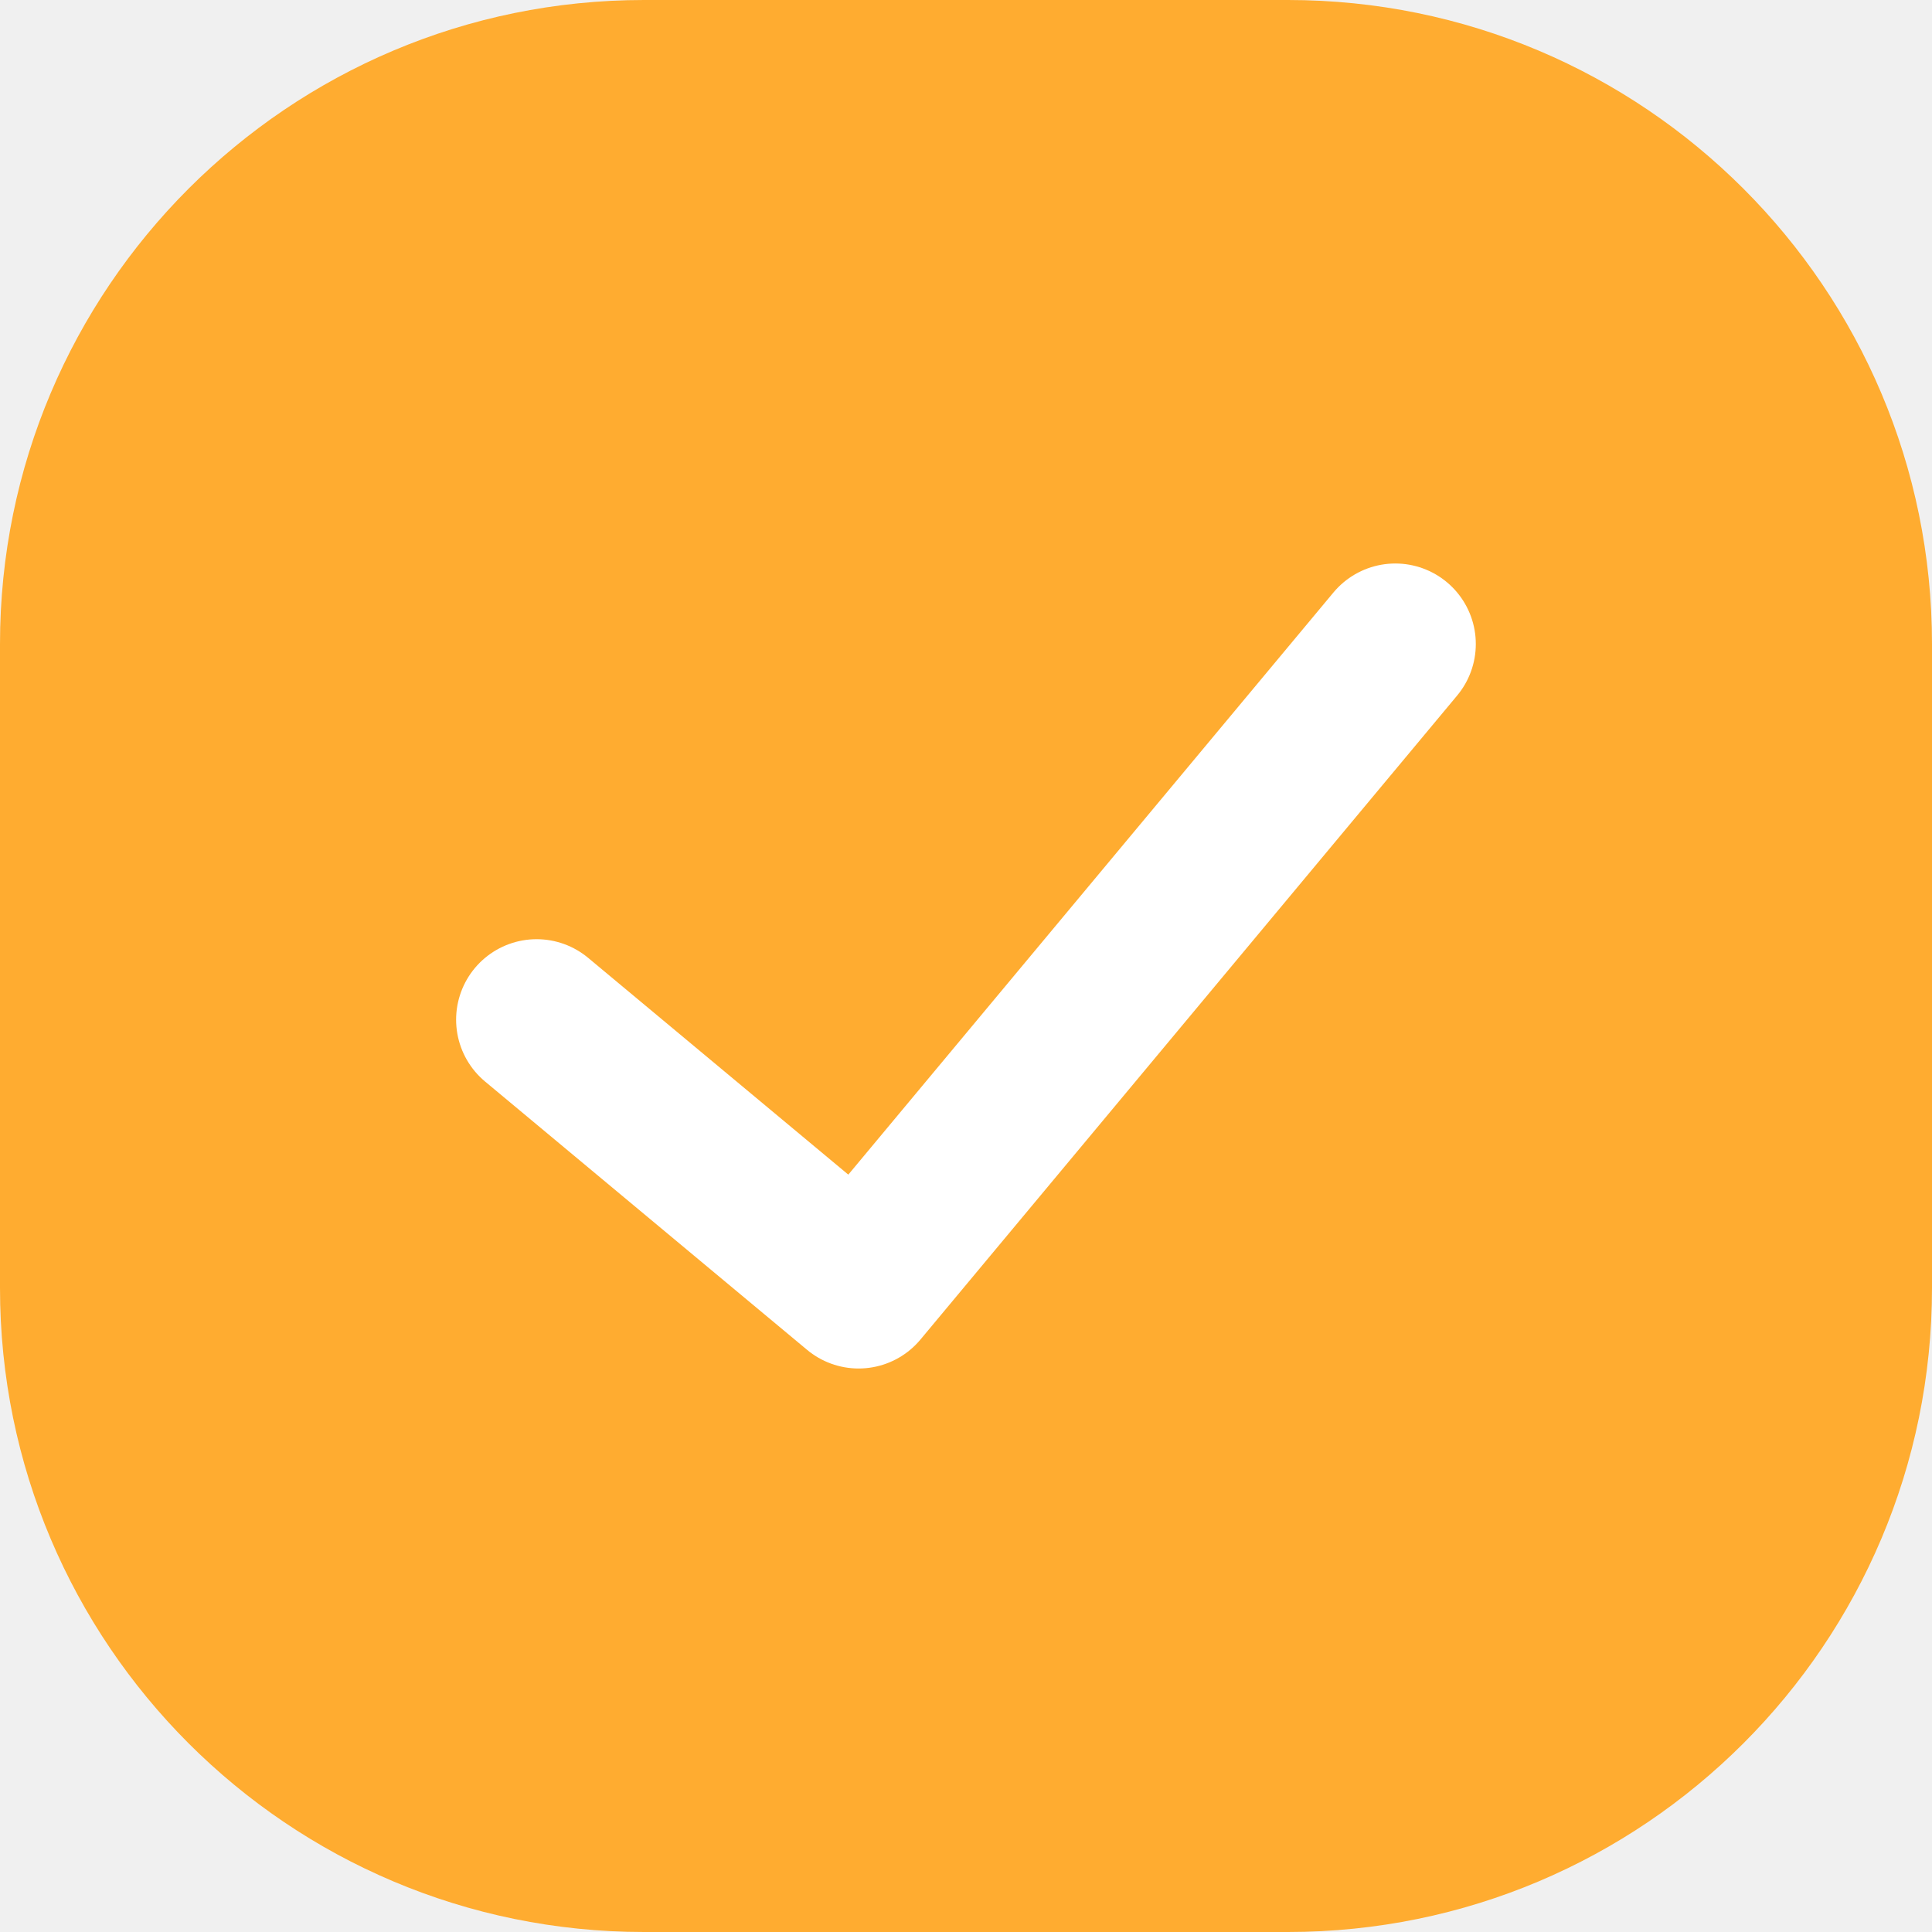
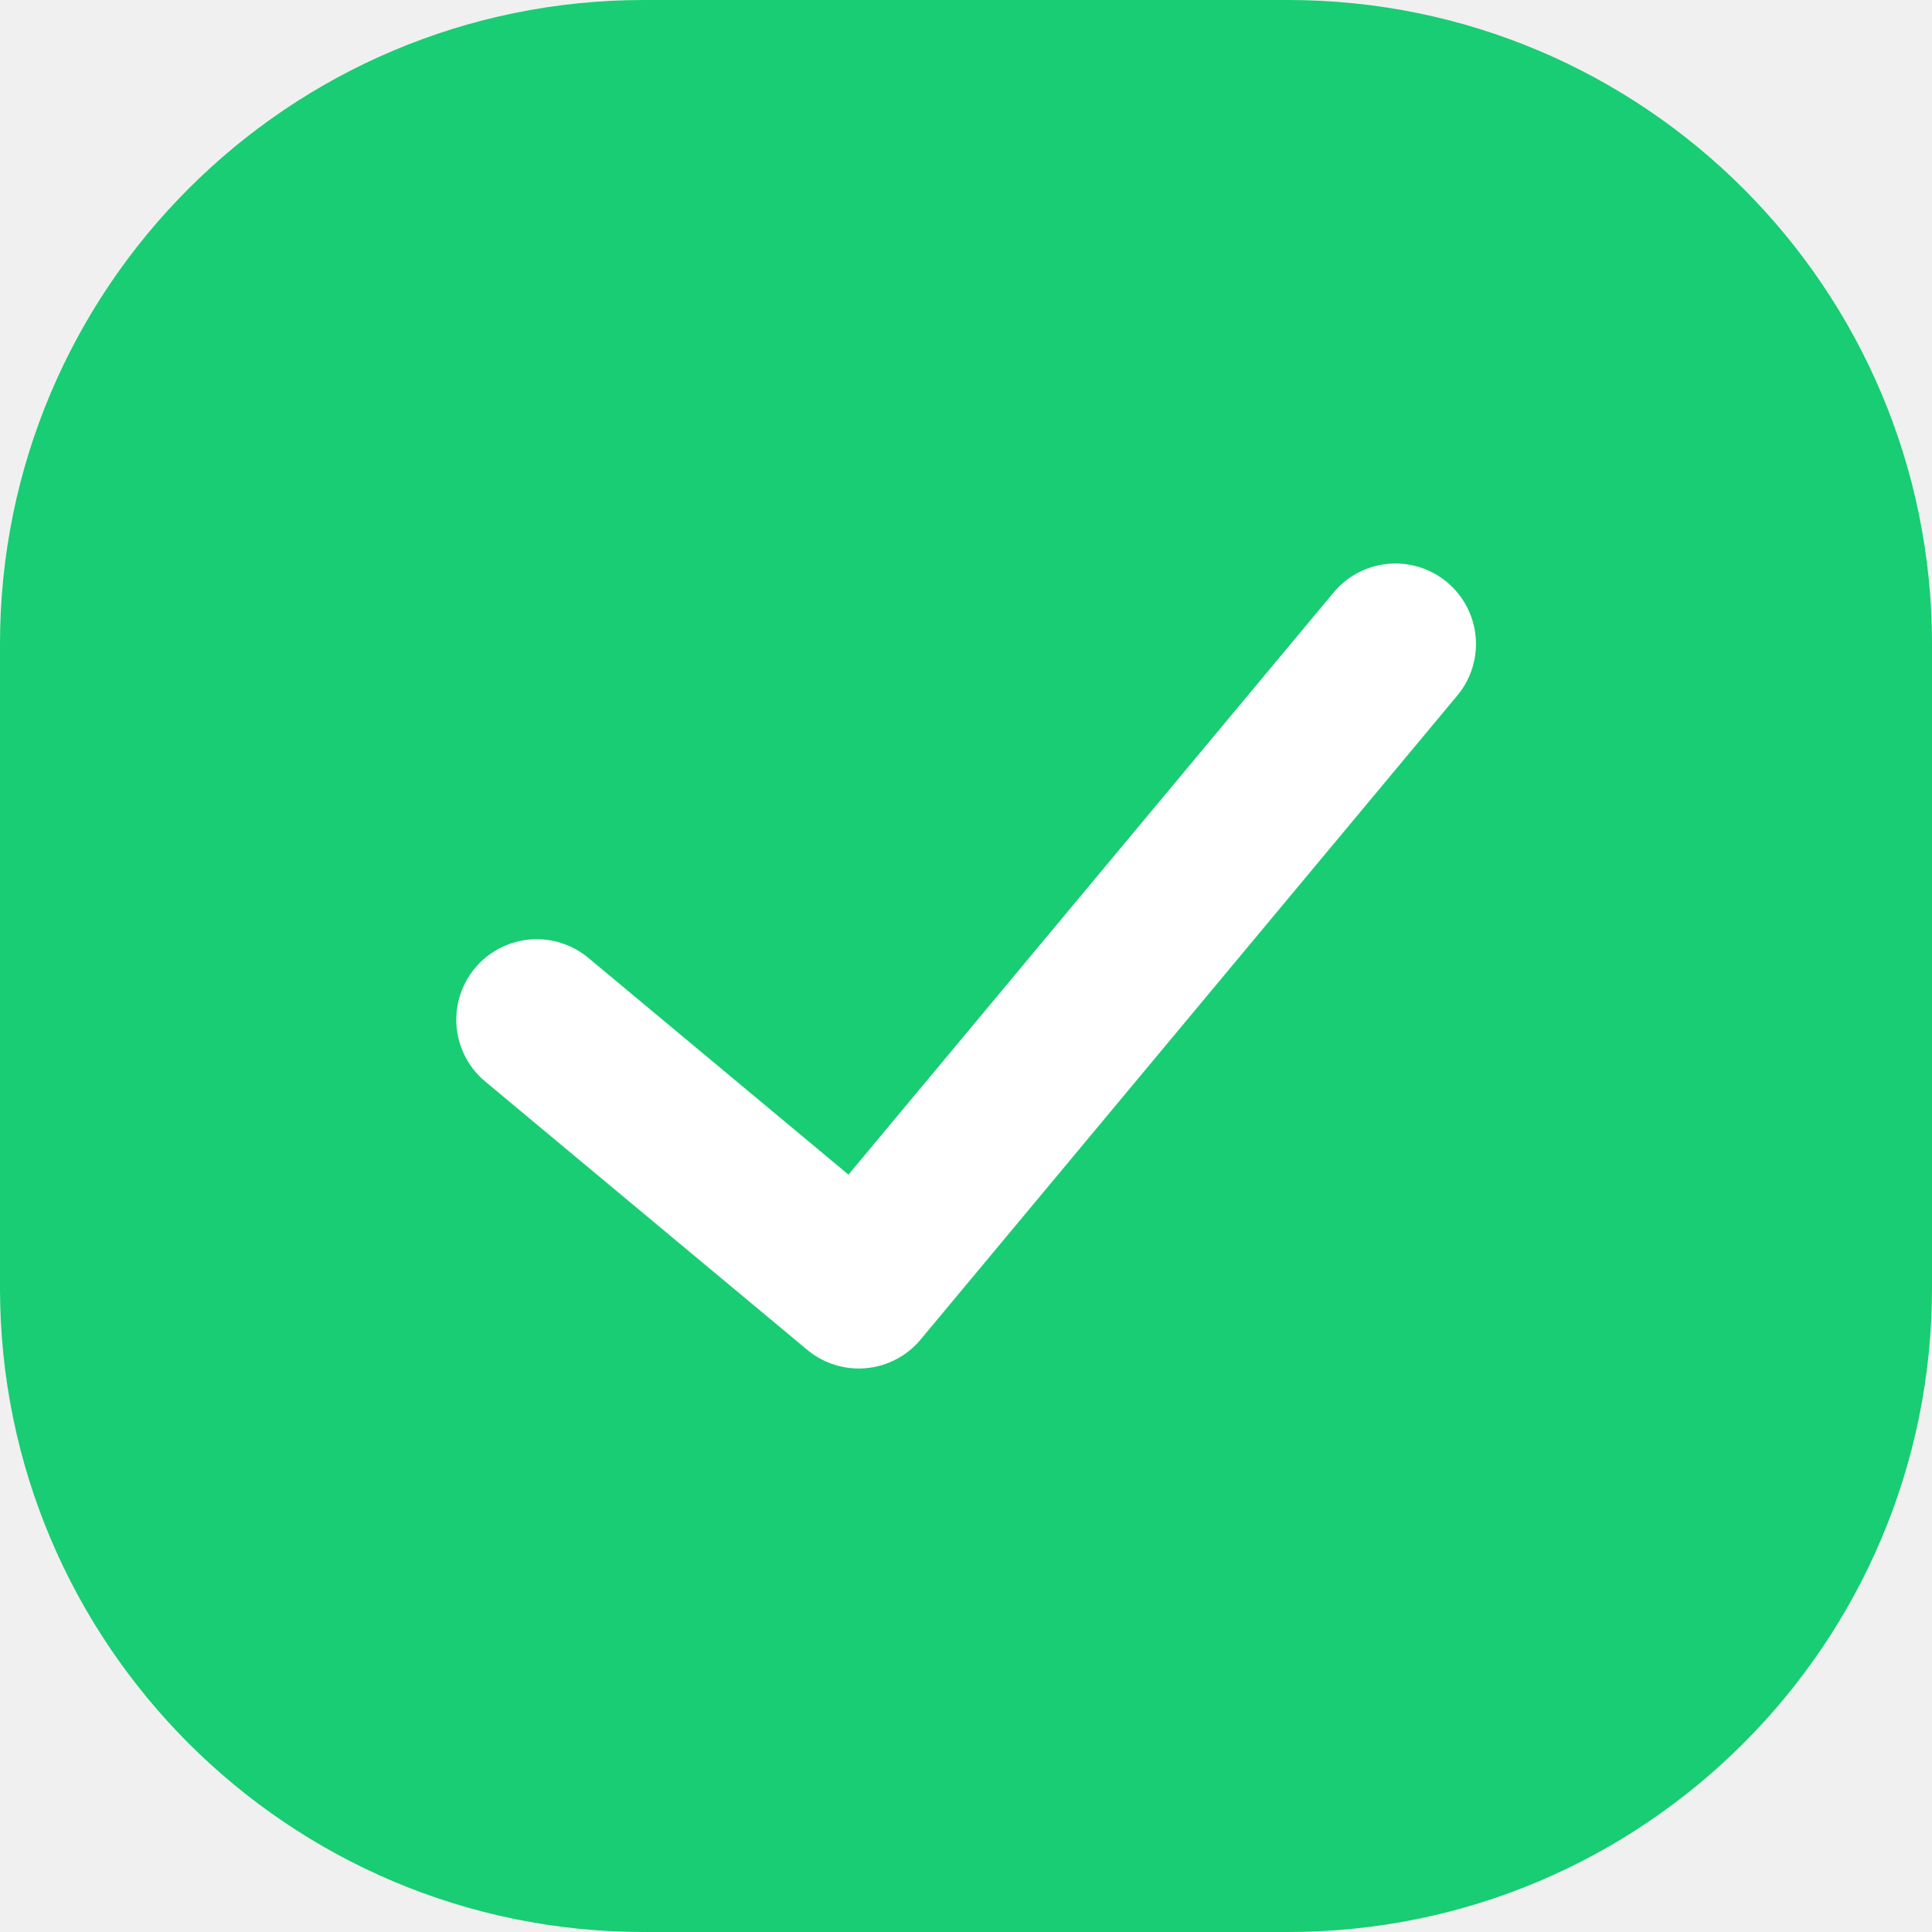
<svg xmlns="http://www.w3.org/2000/svg" width="24" height="24" viewBox="0 0 24 24" fill="none">
-   <rect width="24" height="24" rx="8" fill="#FFAC30" />
-   <path d="M6.666 12.667L10.666 16L17.333 8" stroke="white" stroke-width="2" stroke-linecap="round" stroke-linejoin="round" />
+   <rect width="24" height="24" rx="8" fill="#18CD73" />
+   <path d="M6.668 12.667L10.668 16L17.335 8" stroke="white" stroke-width="2" stroke-linecap="round" stroke-linejoin="round" />
</svg>
